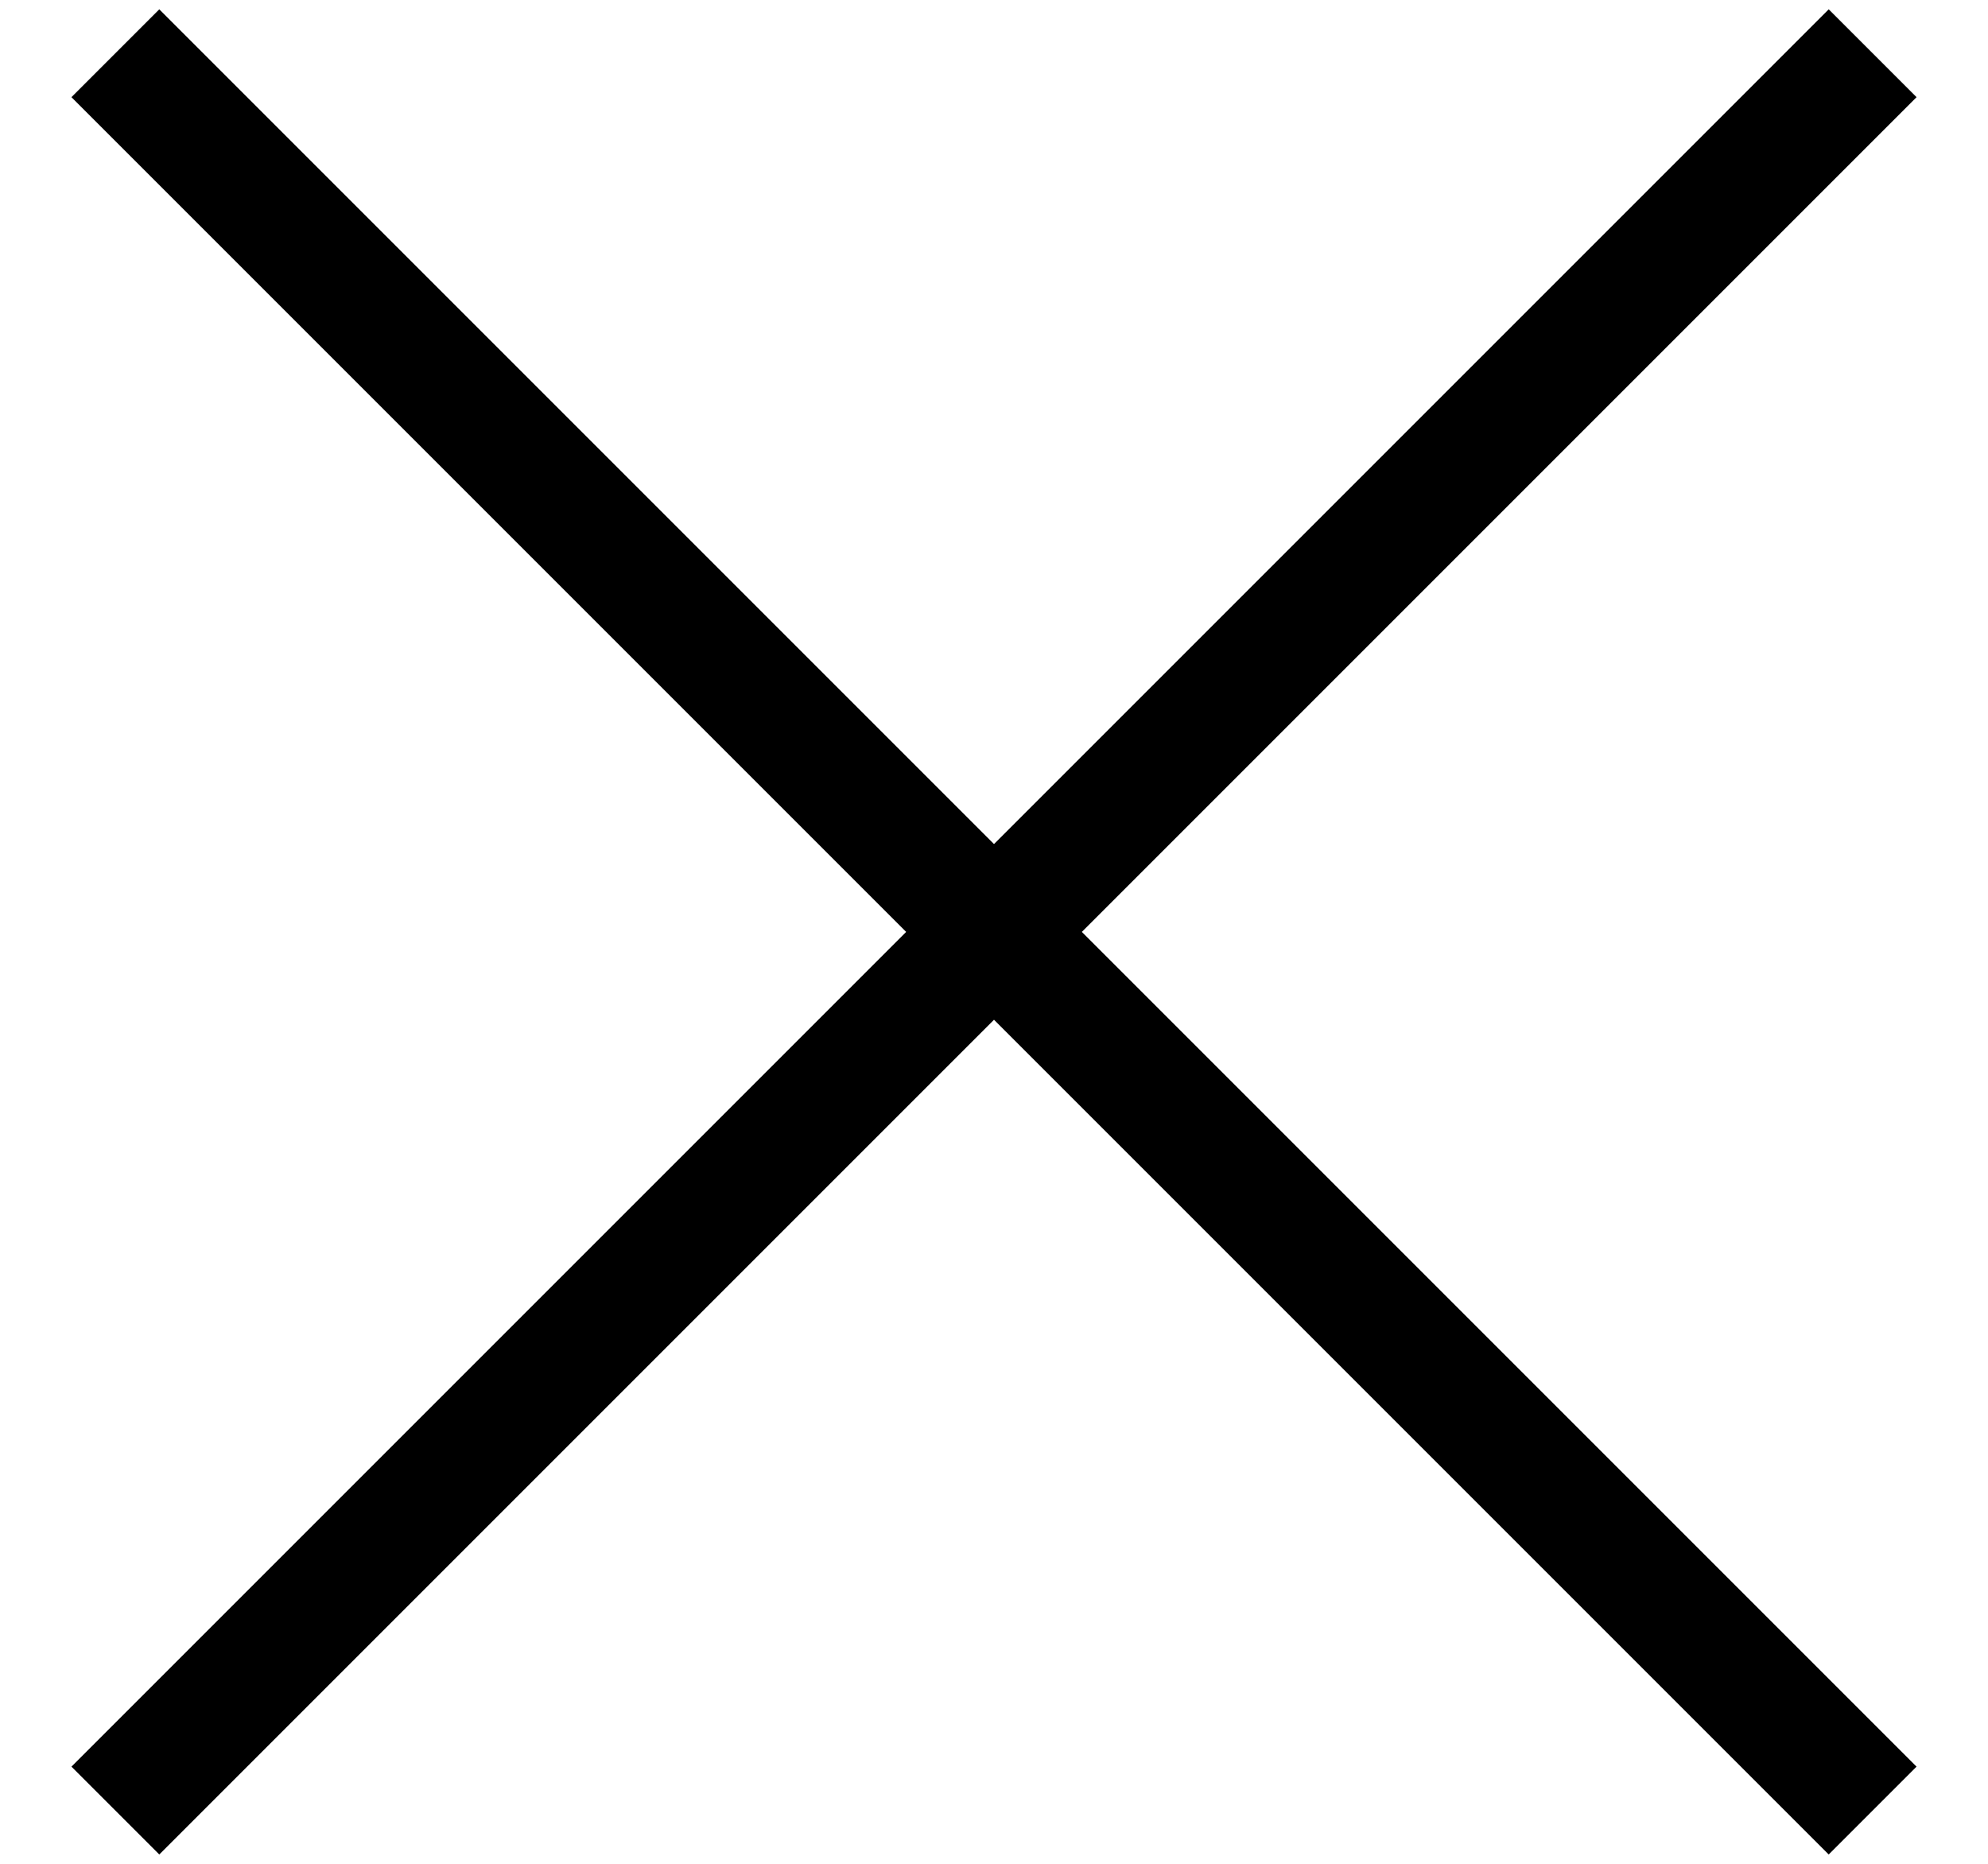
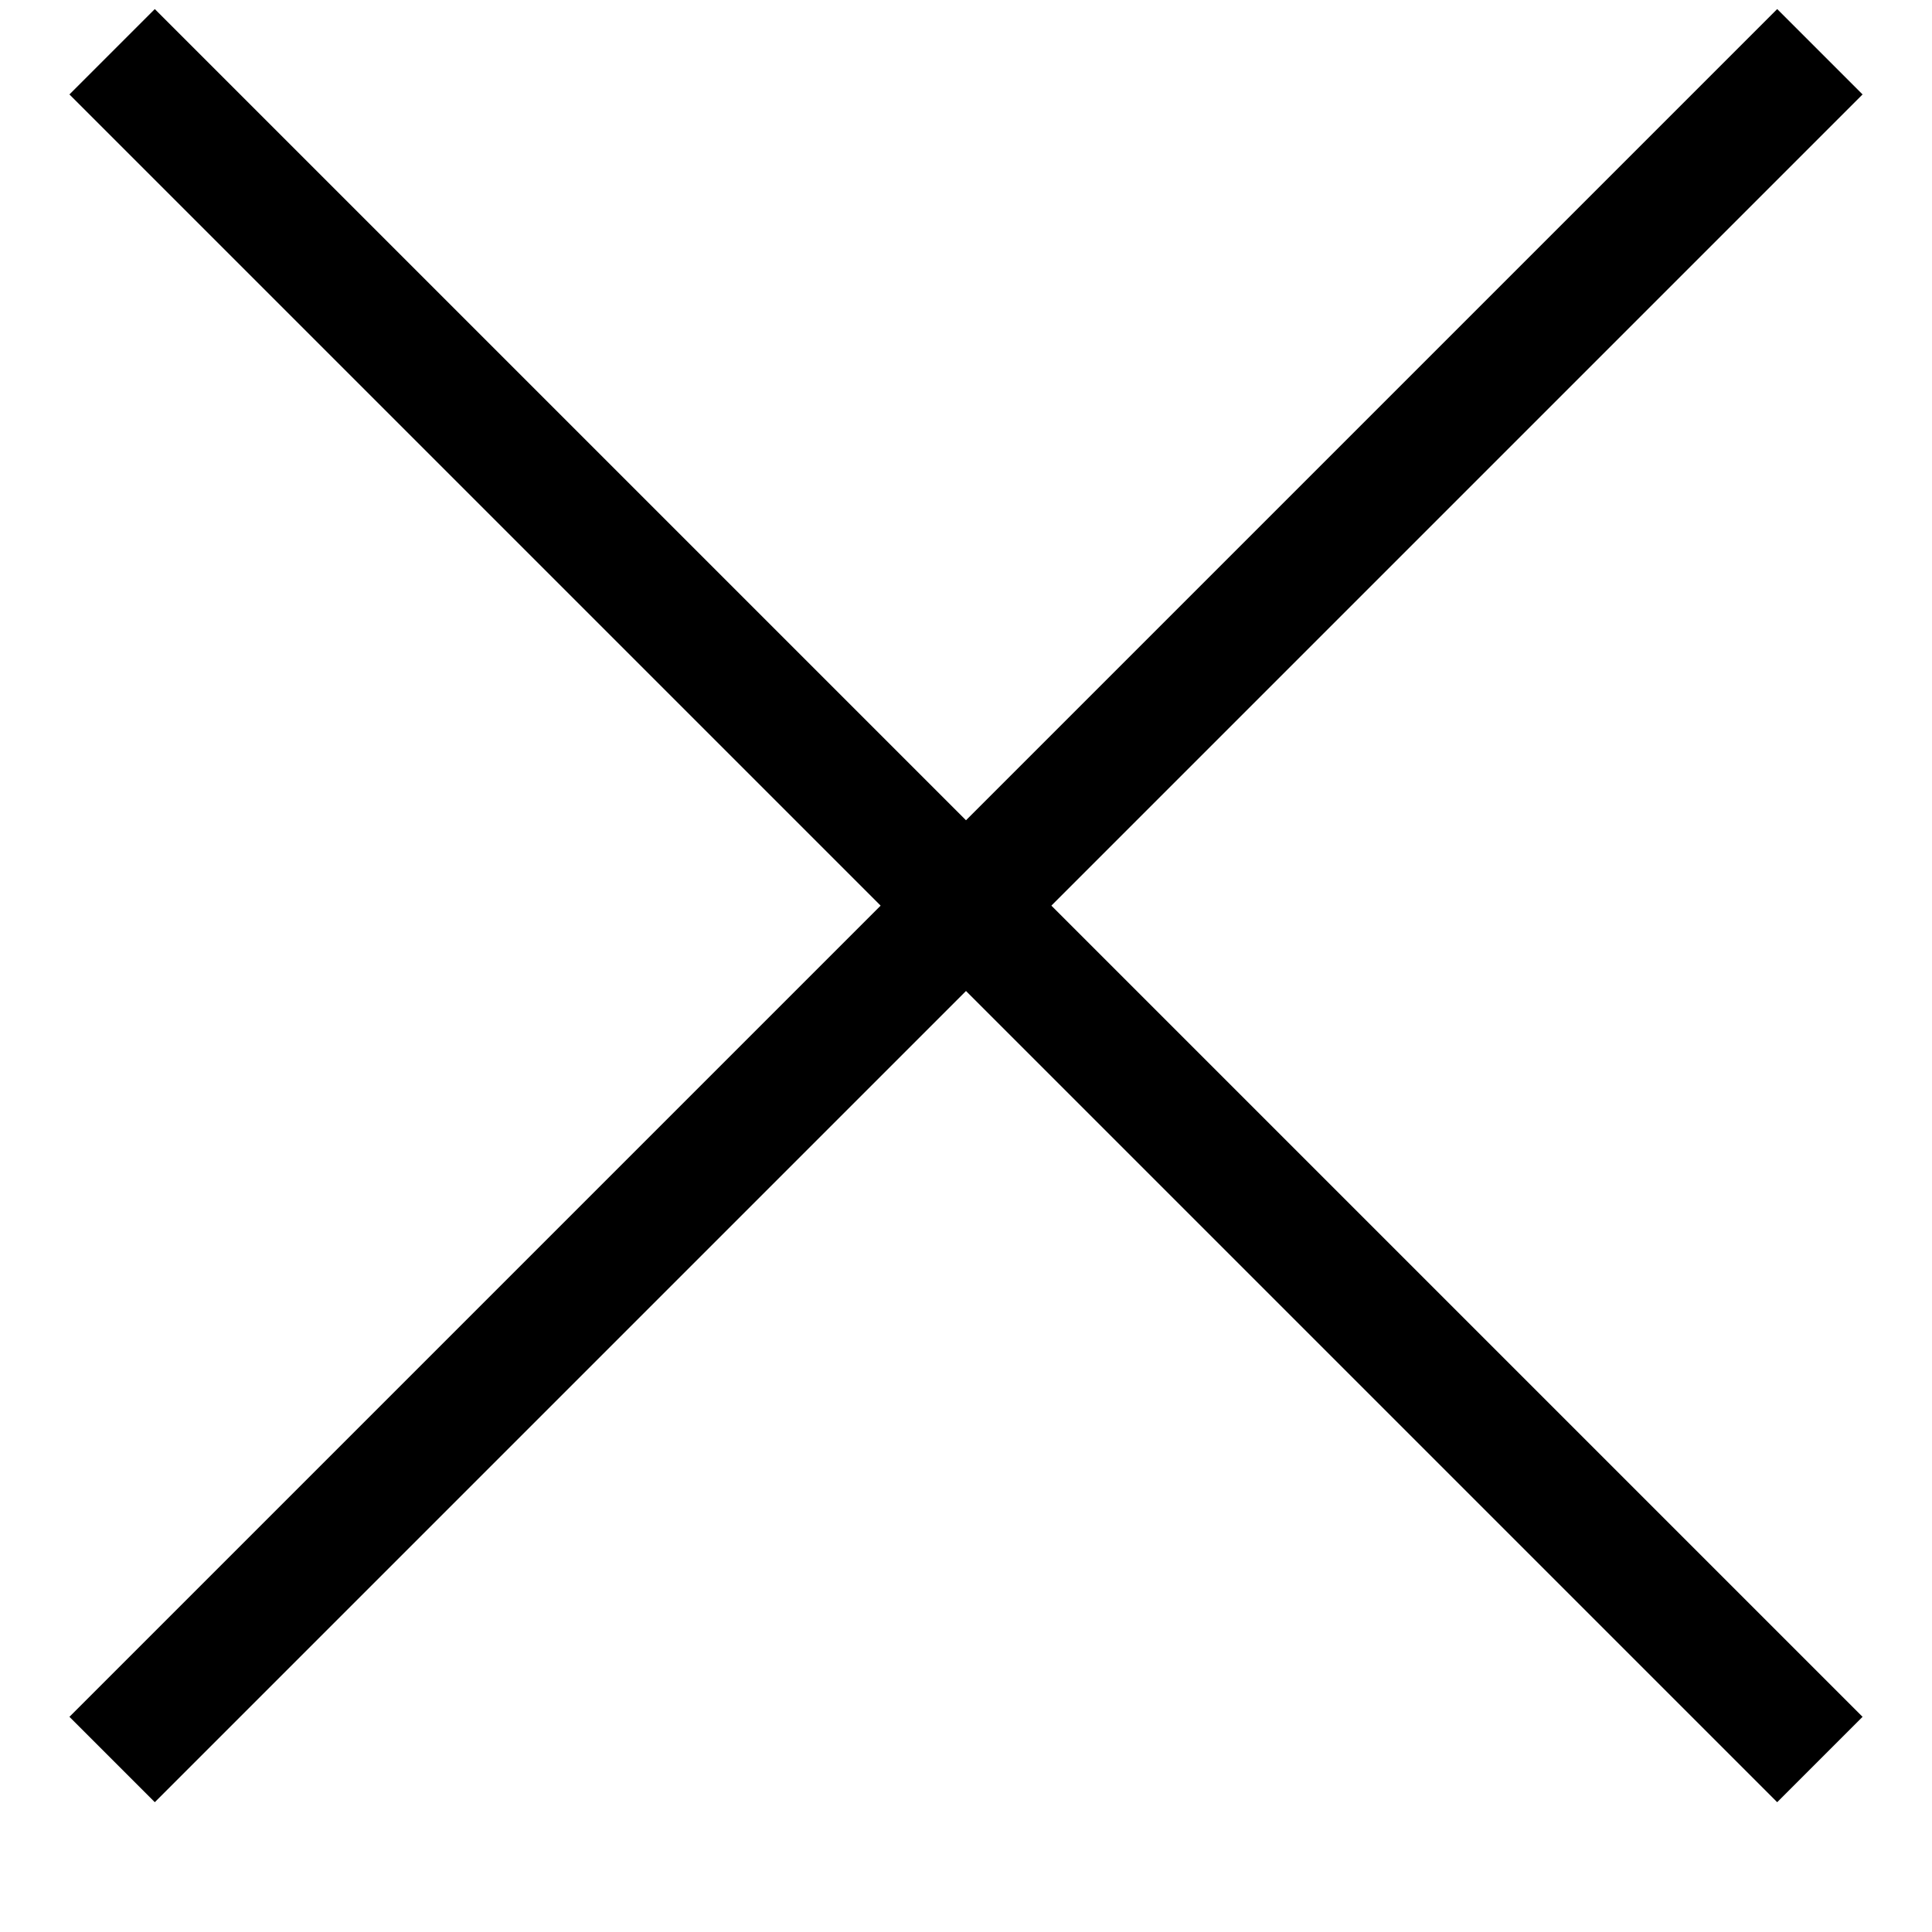
- <svg xmlns="http://www.w3.org/2000/svg" width="16" height="15">
+ <svg xmlns="http://www.w3.org/2000/svg" width="16" height="16">
  <path fill-rule="evenodd" d="M14.718.075l.707.707L8.707 7.5l6.718 6.718-.707.707L8 8.207l-6.718 6.718-.707-.707L7.293 7.5.575.782l.707-.707L8 6.793 14.718.075z" />
</svg>
